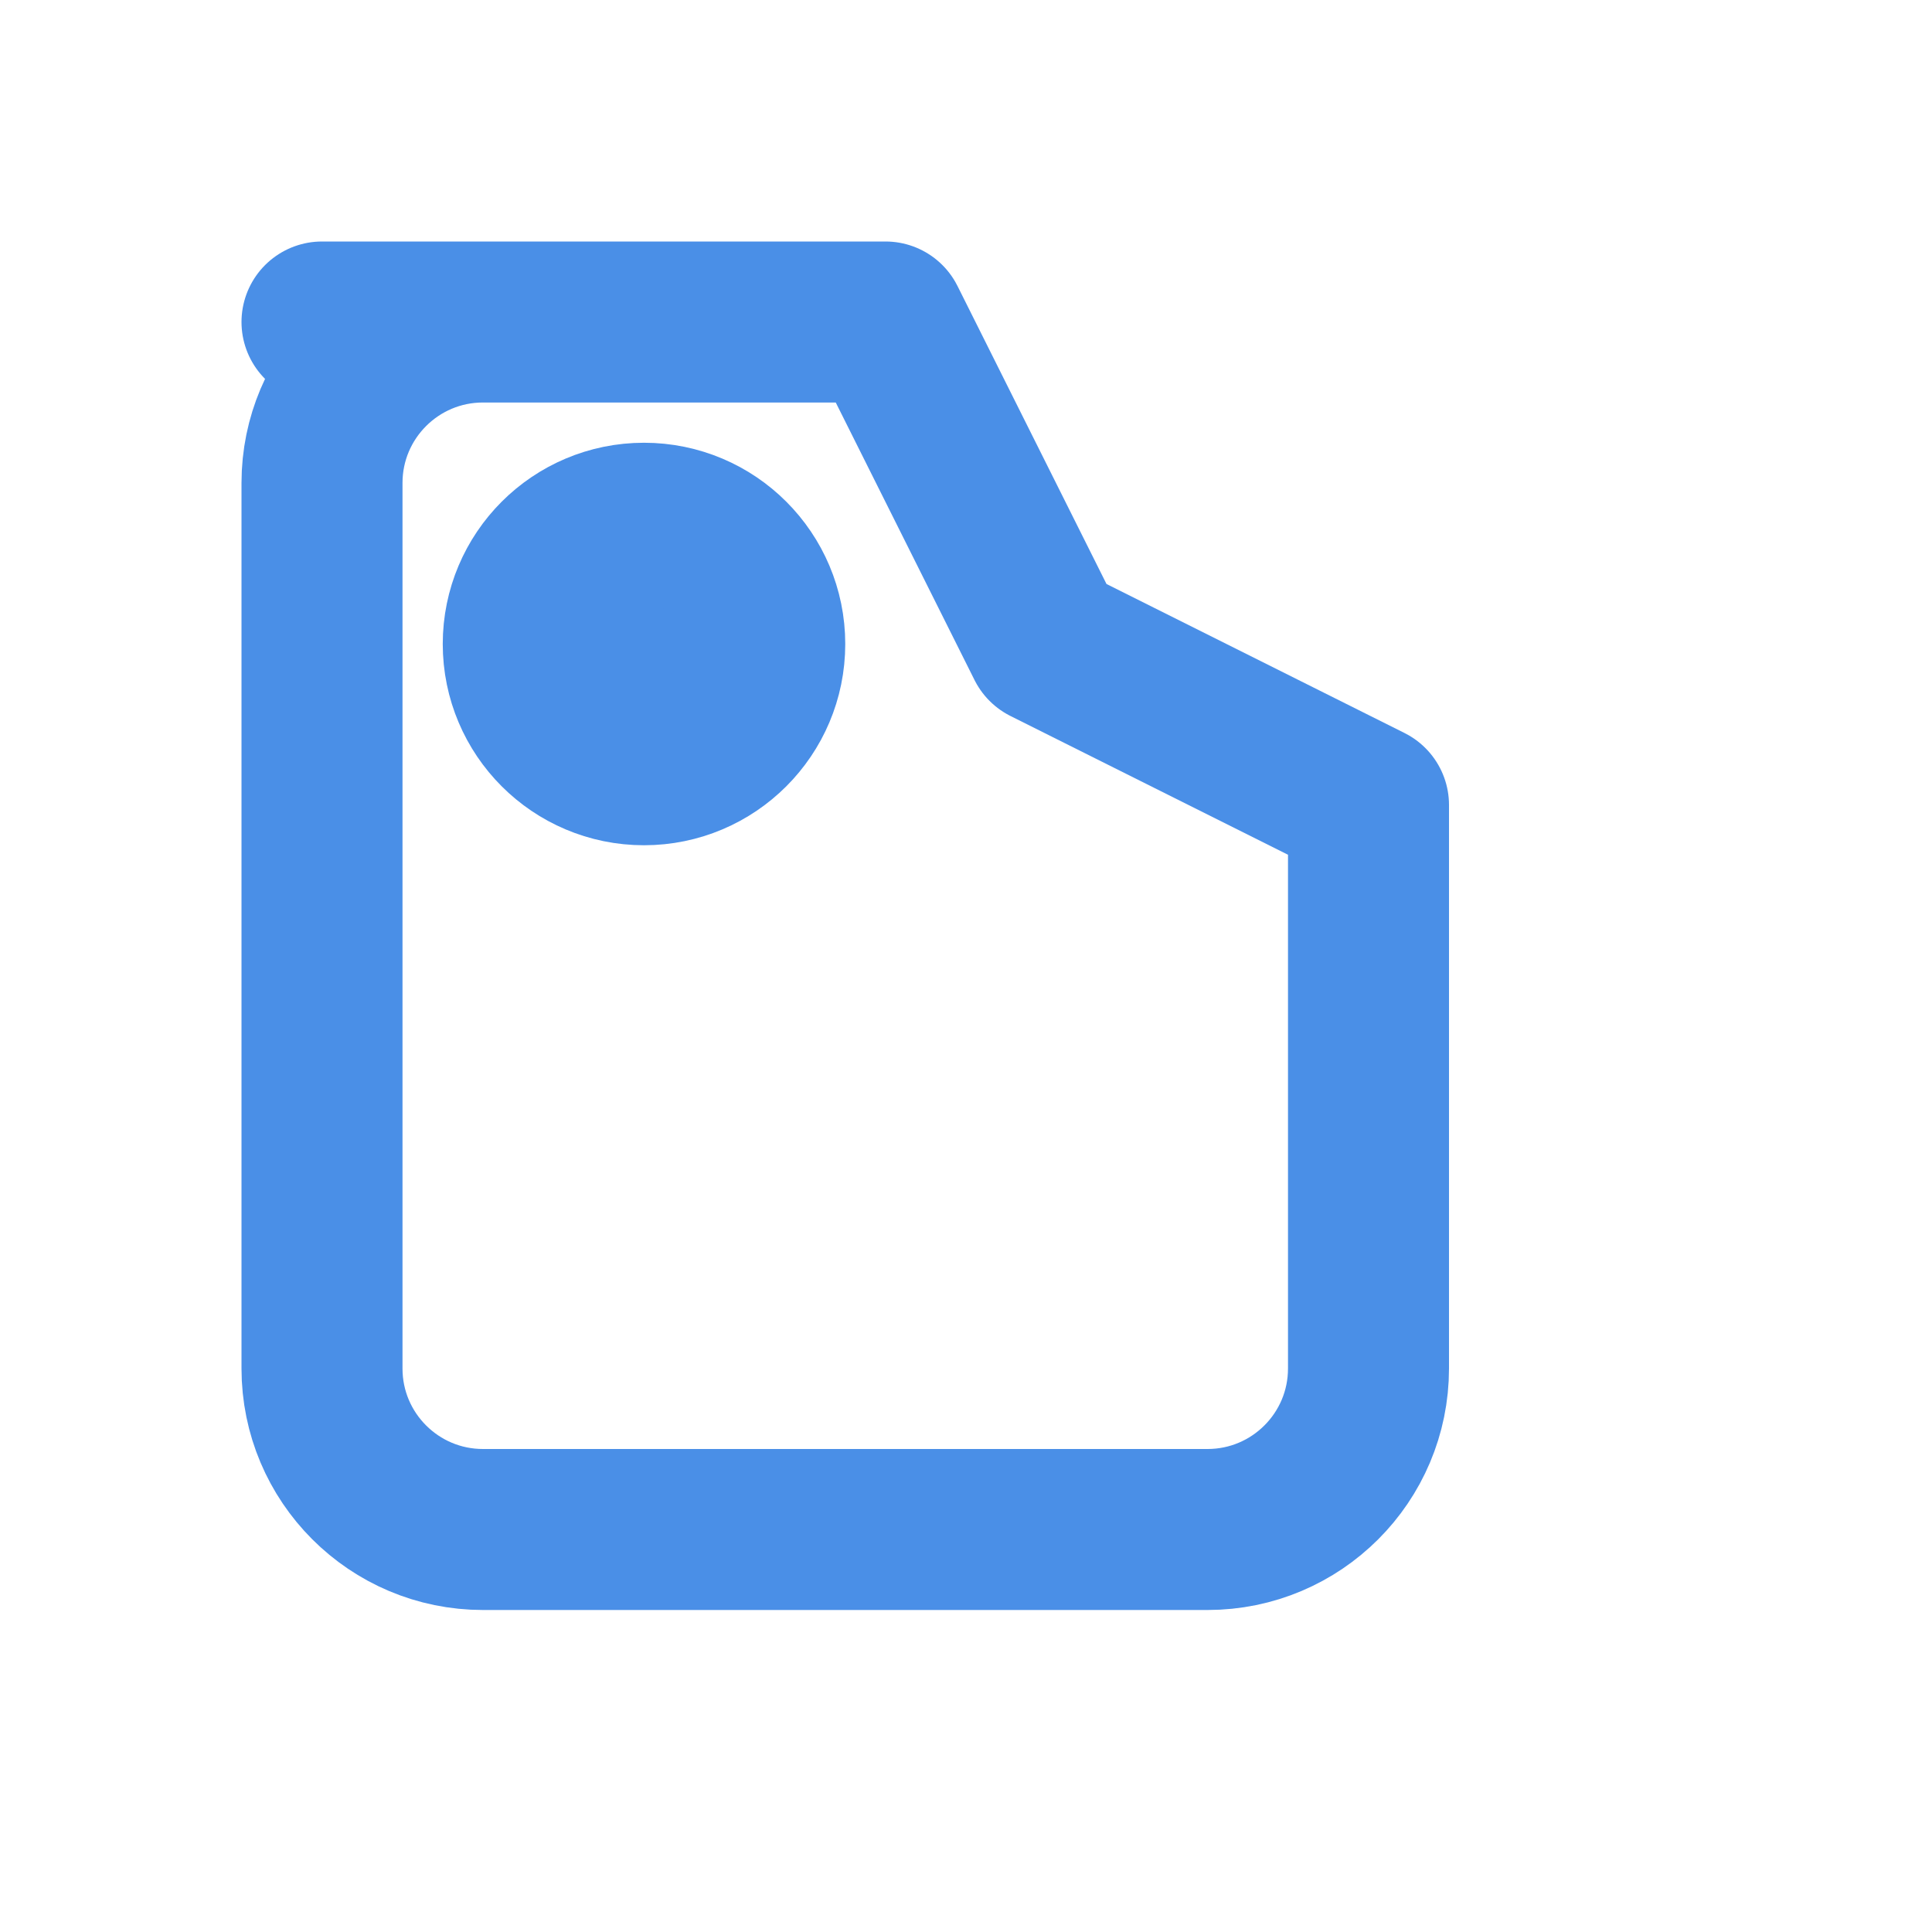
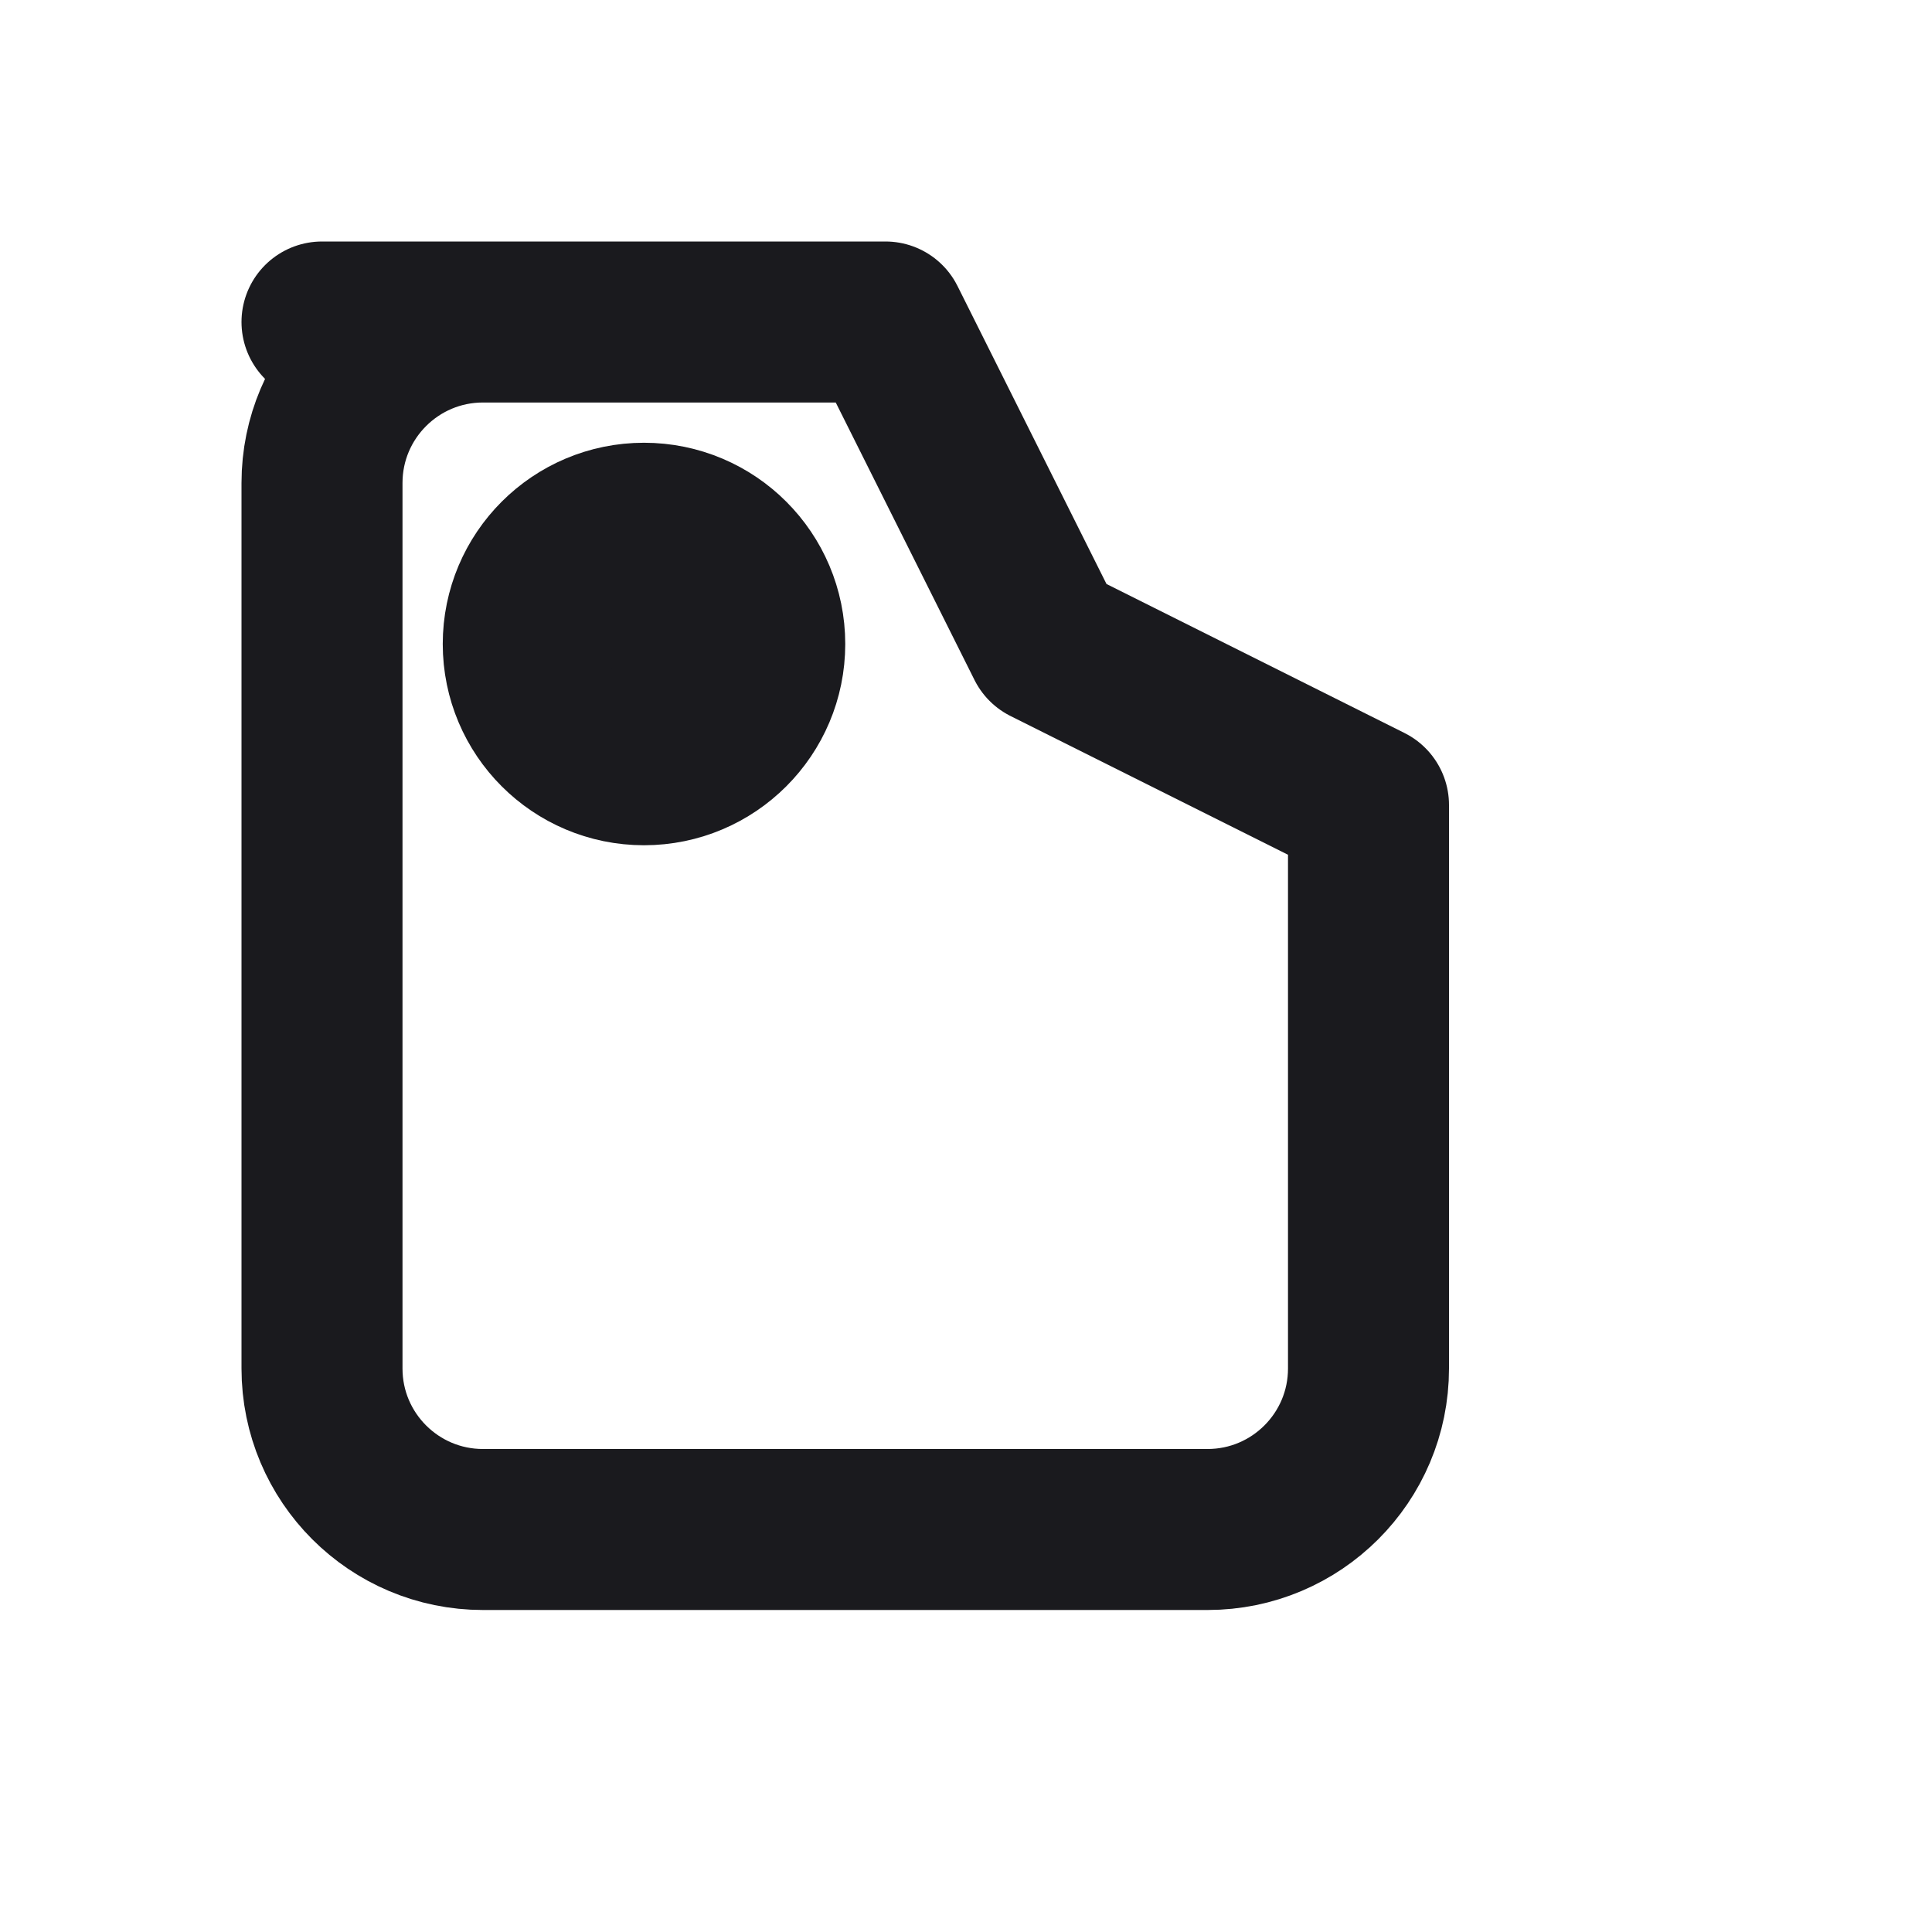
- <svg xmlns="http://www.w3.org/2000/svg" viewBox="0 0 24 24" fill="none" stroke="#4A8FE7" stroke-width="2" stroke-linecap="round" stroke-linejoin="round">
+ <svg xmlns="http://www.w3.org/2000/svg" viewBox="0 0 24 24" fill="none" stroke="#1A1A1E" stroke-width="2" stroke-linecap="round" stroke-linejoin="round">
  <path d="M4 4h7l2 4 4 2v7a2 2 0 0 1-2 2H6a2 2 0 0 1-2-2V6a2 2 0 0 1 2-2z" />
-   <circle cx="8" cy="8" r="1.5" fill="#4A8FE7" />
+   <circle cx="8" cy="8" r="1.5" fill="#1A1A1E" />
</svg>
